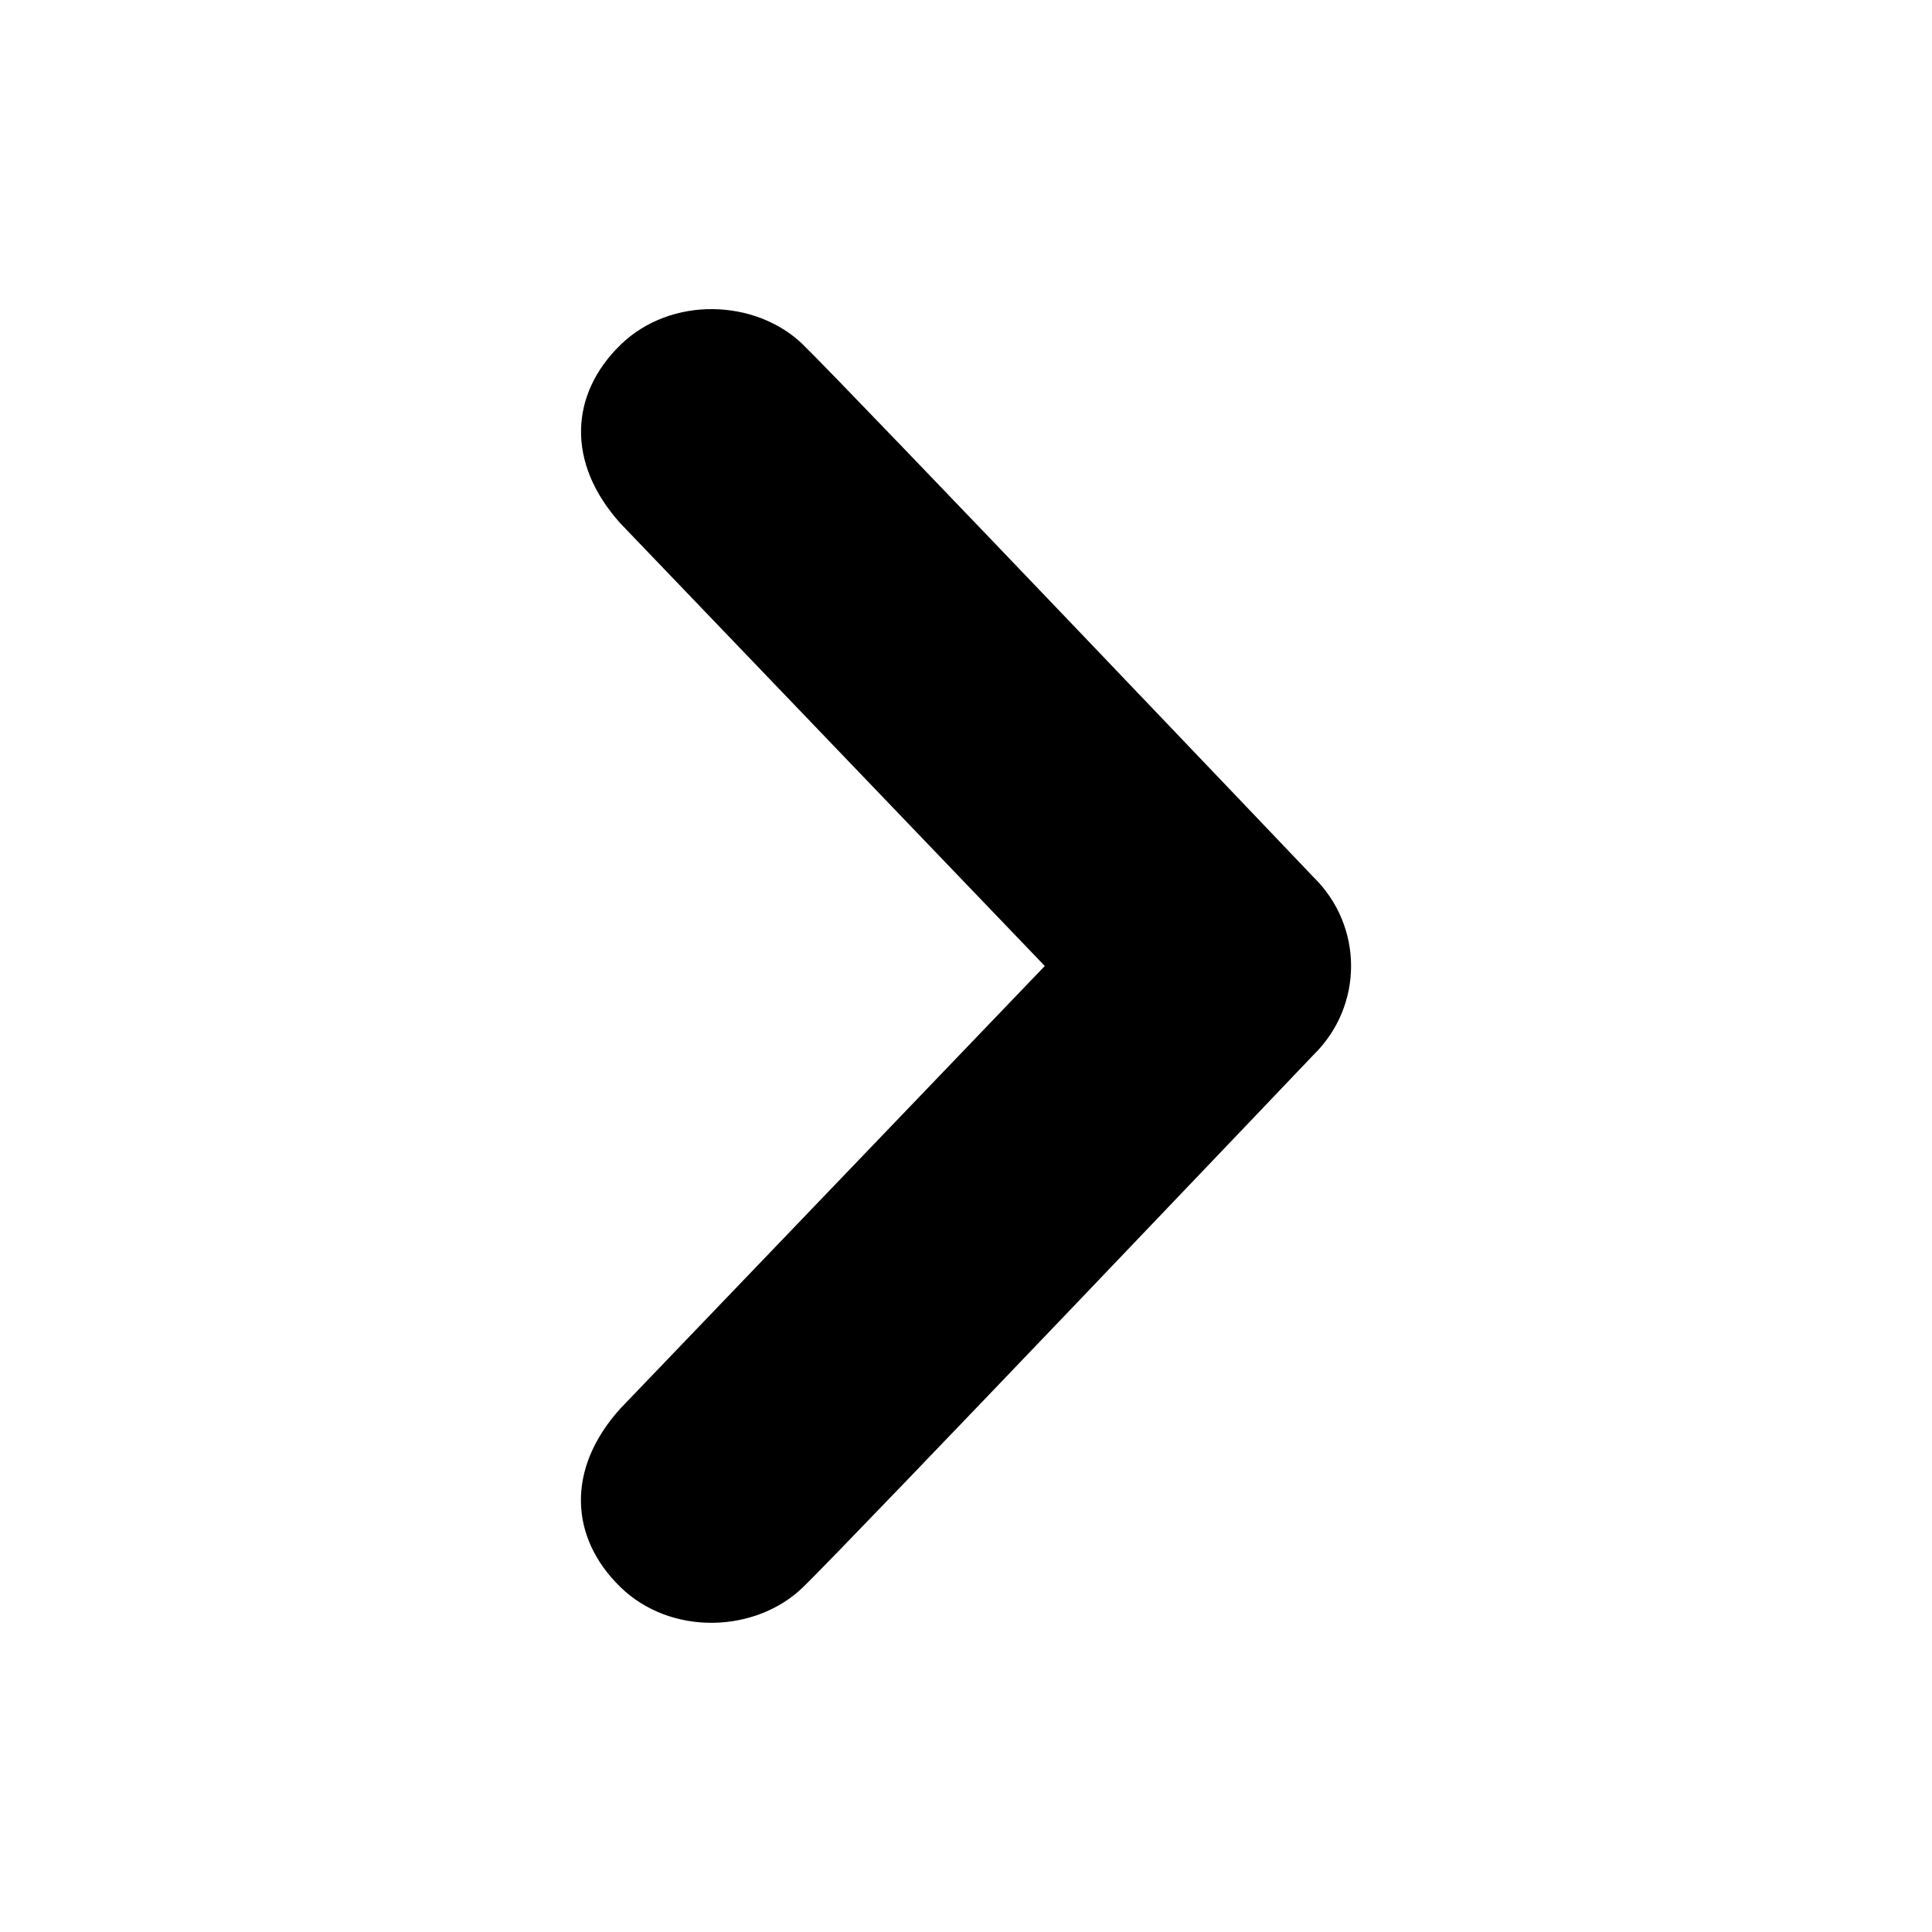
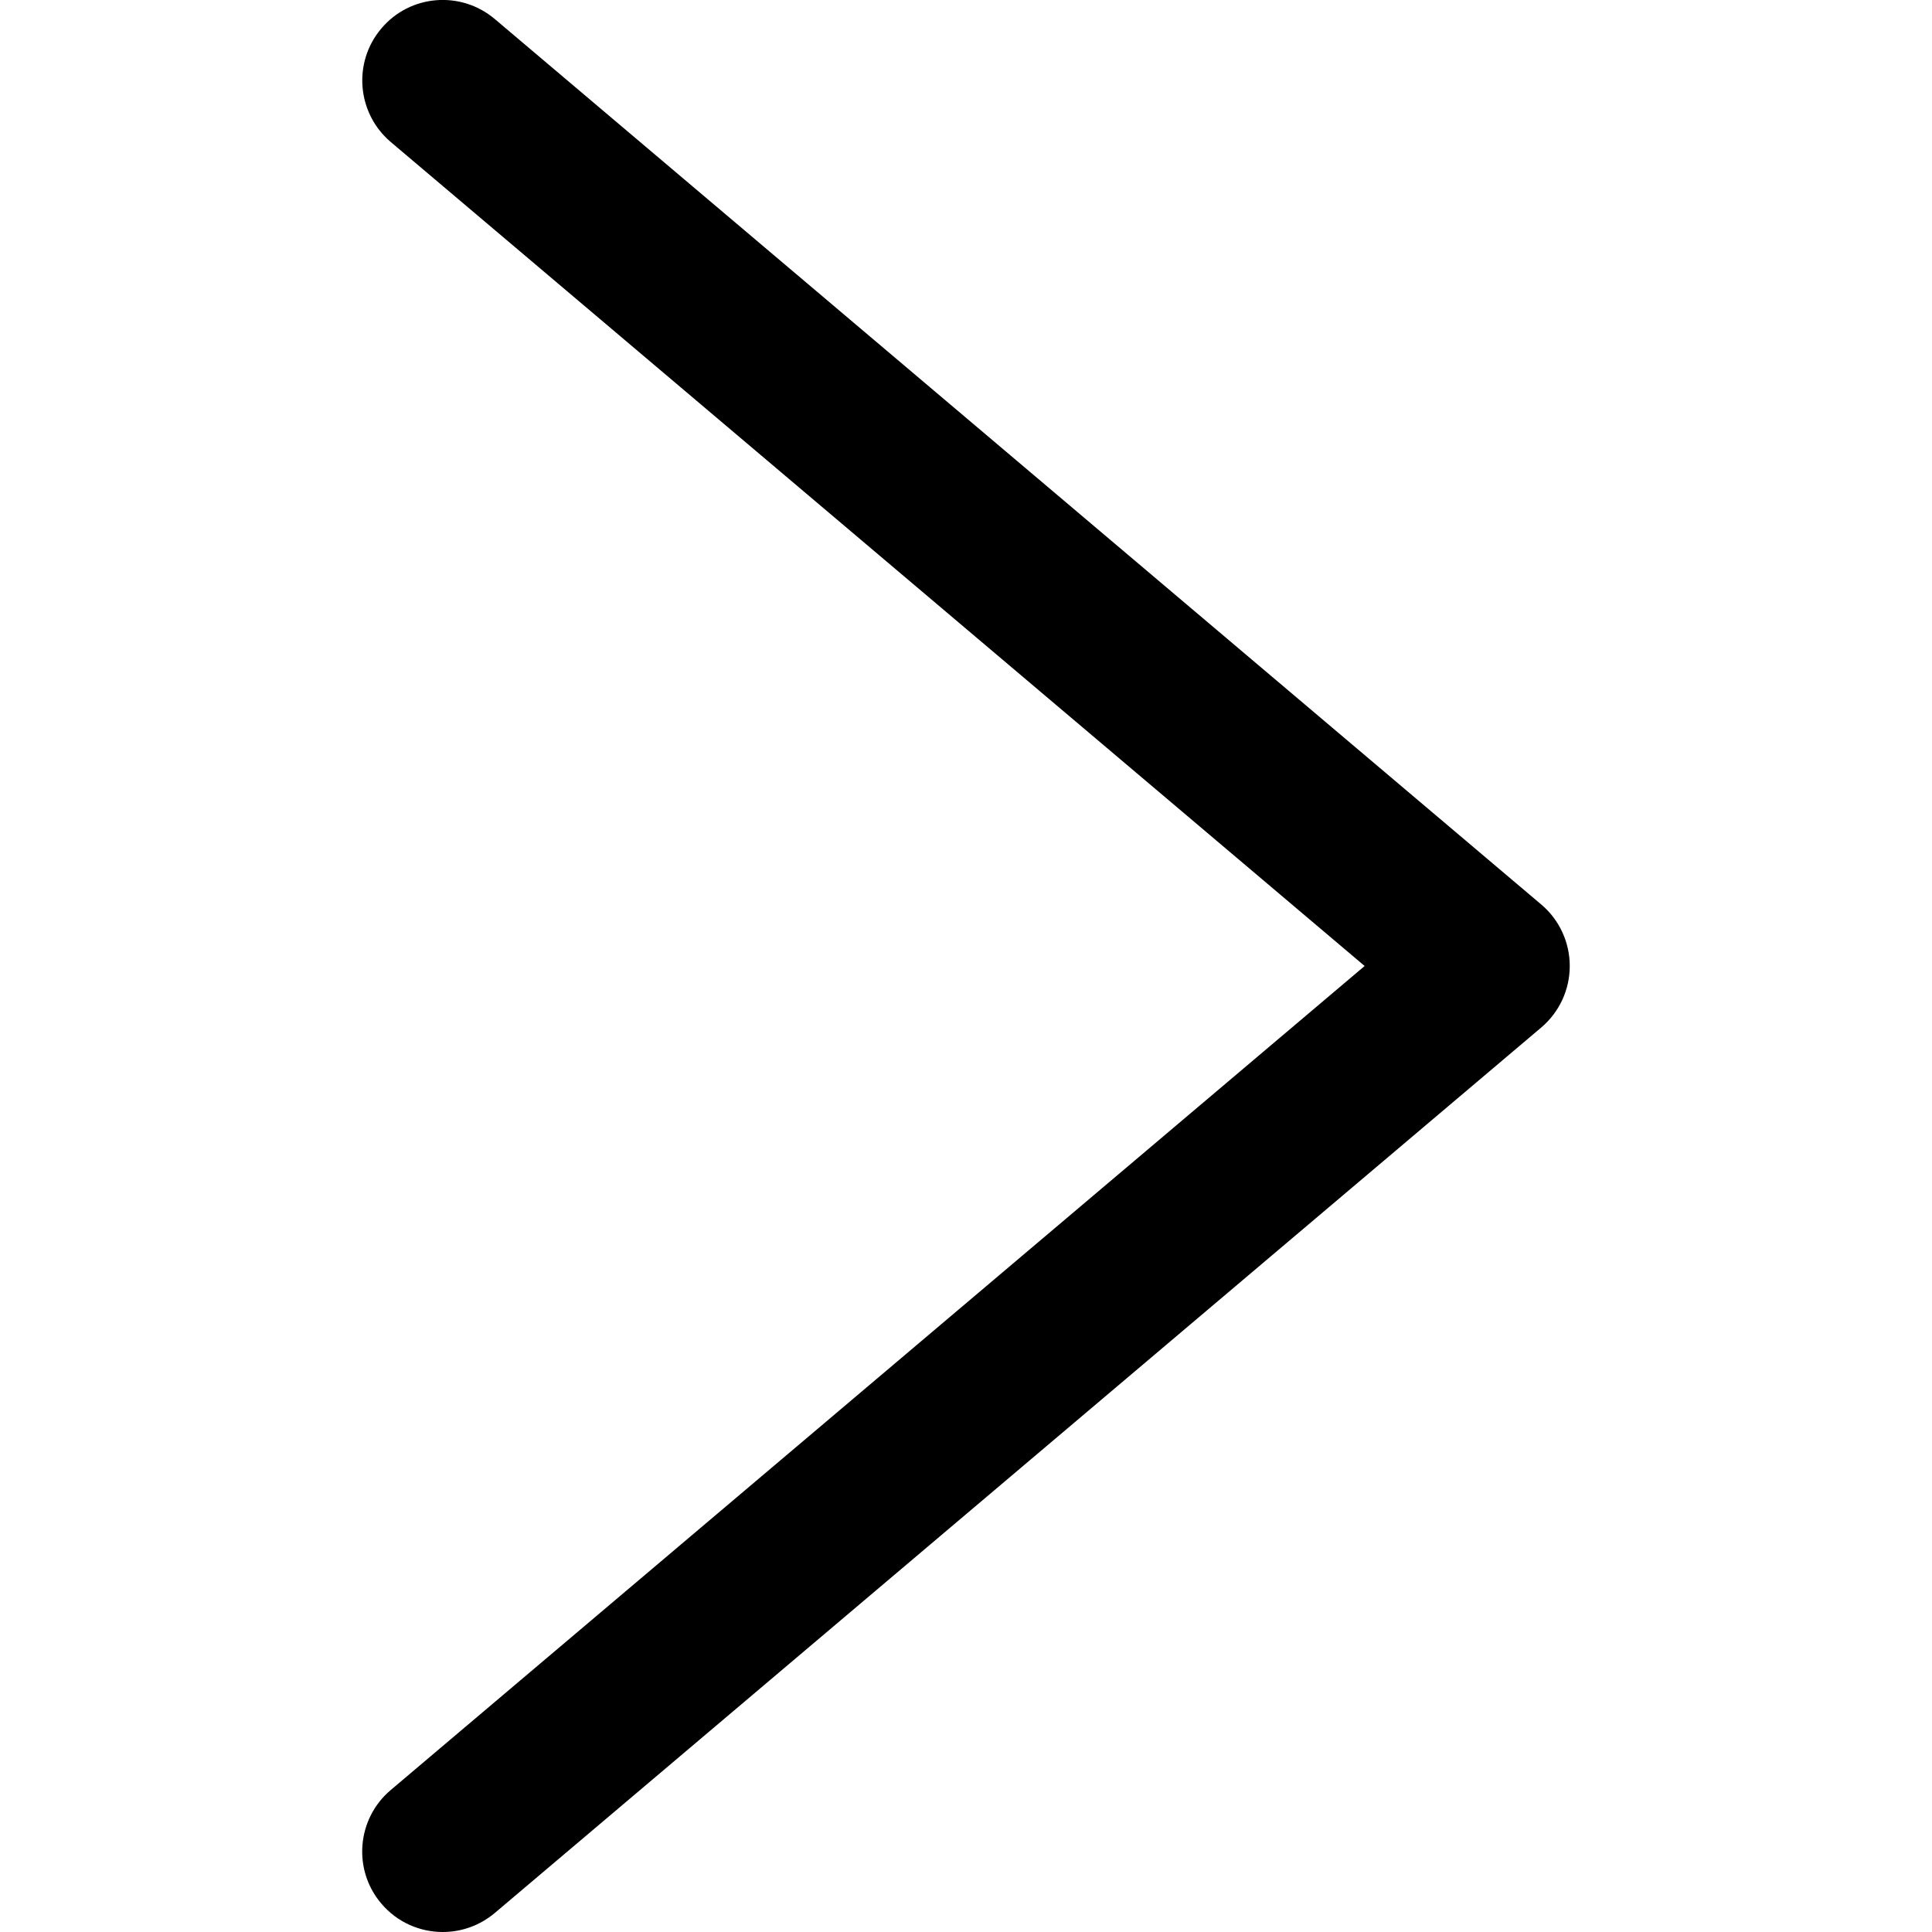
- <svg xmlns="http://www.w3.org/2000/svg" version="1.1" width="32" height="32" viewBox="0 0 32 32">
-   <path d="M13.305 5.713c0.784 0.765 8.445 8.809 8.445 8.809 0.42 0.409 0.628 0.944 0.628 1.478s-0.208 1.069-0.628 1.478c0 0-7.661 8.044-8.445 8.807-0.784 0.765-2.193 0.818-3.031 0-0.837-0.816-0.902-1.955 0-2.954l7.031-7.331-7.029-7.331c-0.902-1.002-0.837-2.14 0-2.956s2.247-0.765 3.030 0z" />
+ <svg xmlns="http://www.w3.org/2000/svg" version="1.1" id="Filled_Icons" x="0px" y="0px" width="24px" height="24px" viewBox="0 0 24 24" enable-background="new 0 0 24 24" xml:space="preserve">
+   <g>
+     <path d="M5.5,24c-0.284,0-0.566-0.12-0.764-0.354c-0.357-0.421-0.304-1.052,0.117-1.409L16.952,12L4.854,1.764   C4.433,1.406,4.38,0.775,4.737,0.354c0.356-0.423,0.987-0.474,1.409-0.118l13,11c0.225,0.19,0.354,0.47,0.354,0.764   s-0.129,0.573-0.354,0.764l-13,11C5.958,23.922,5.729,24,5.5,24z" />
+   </g>
</svg>
